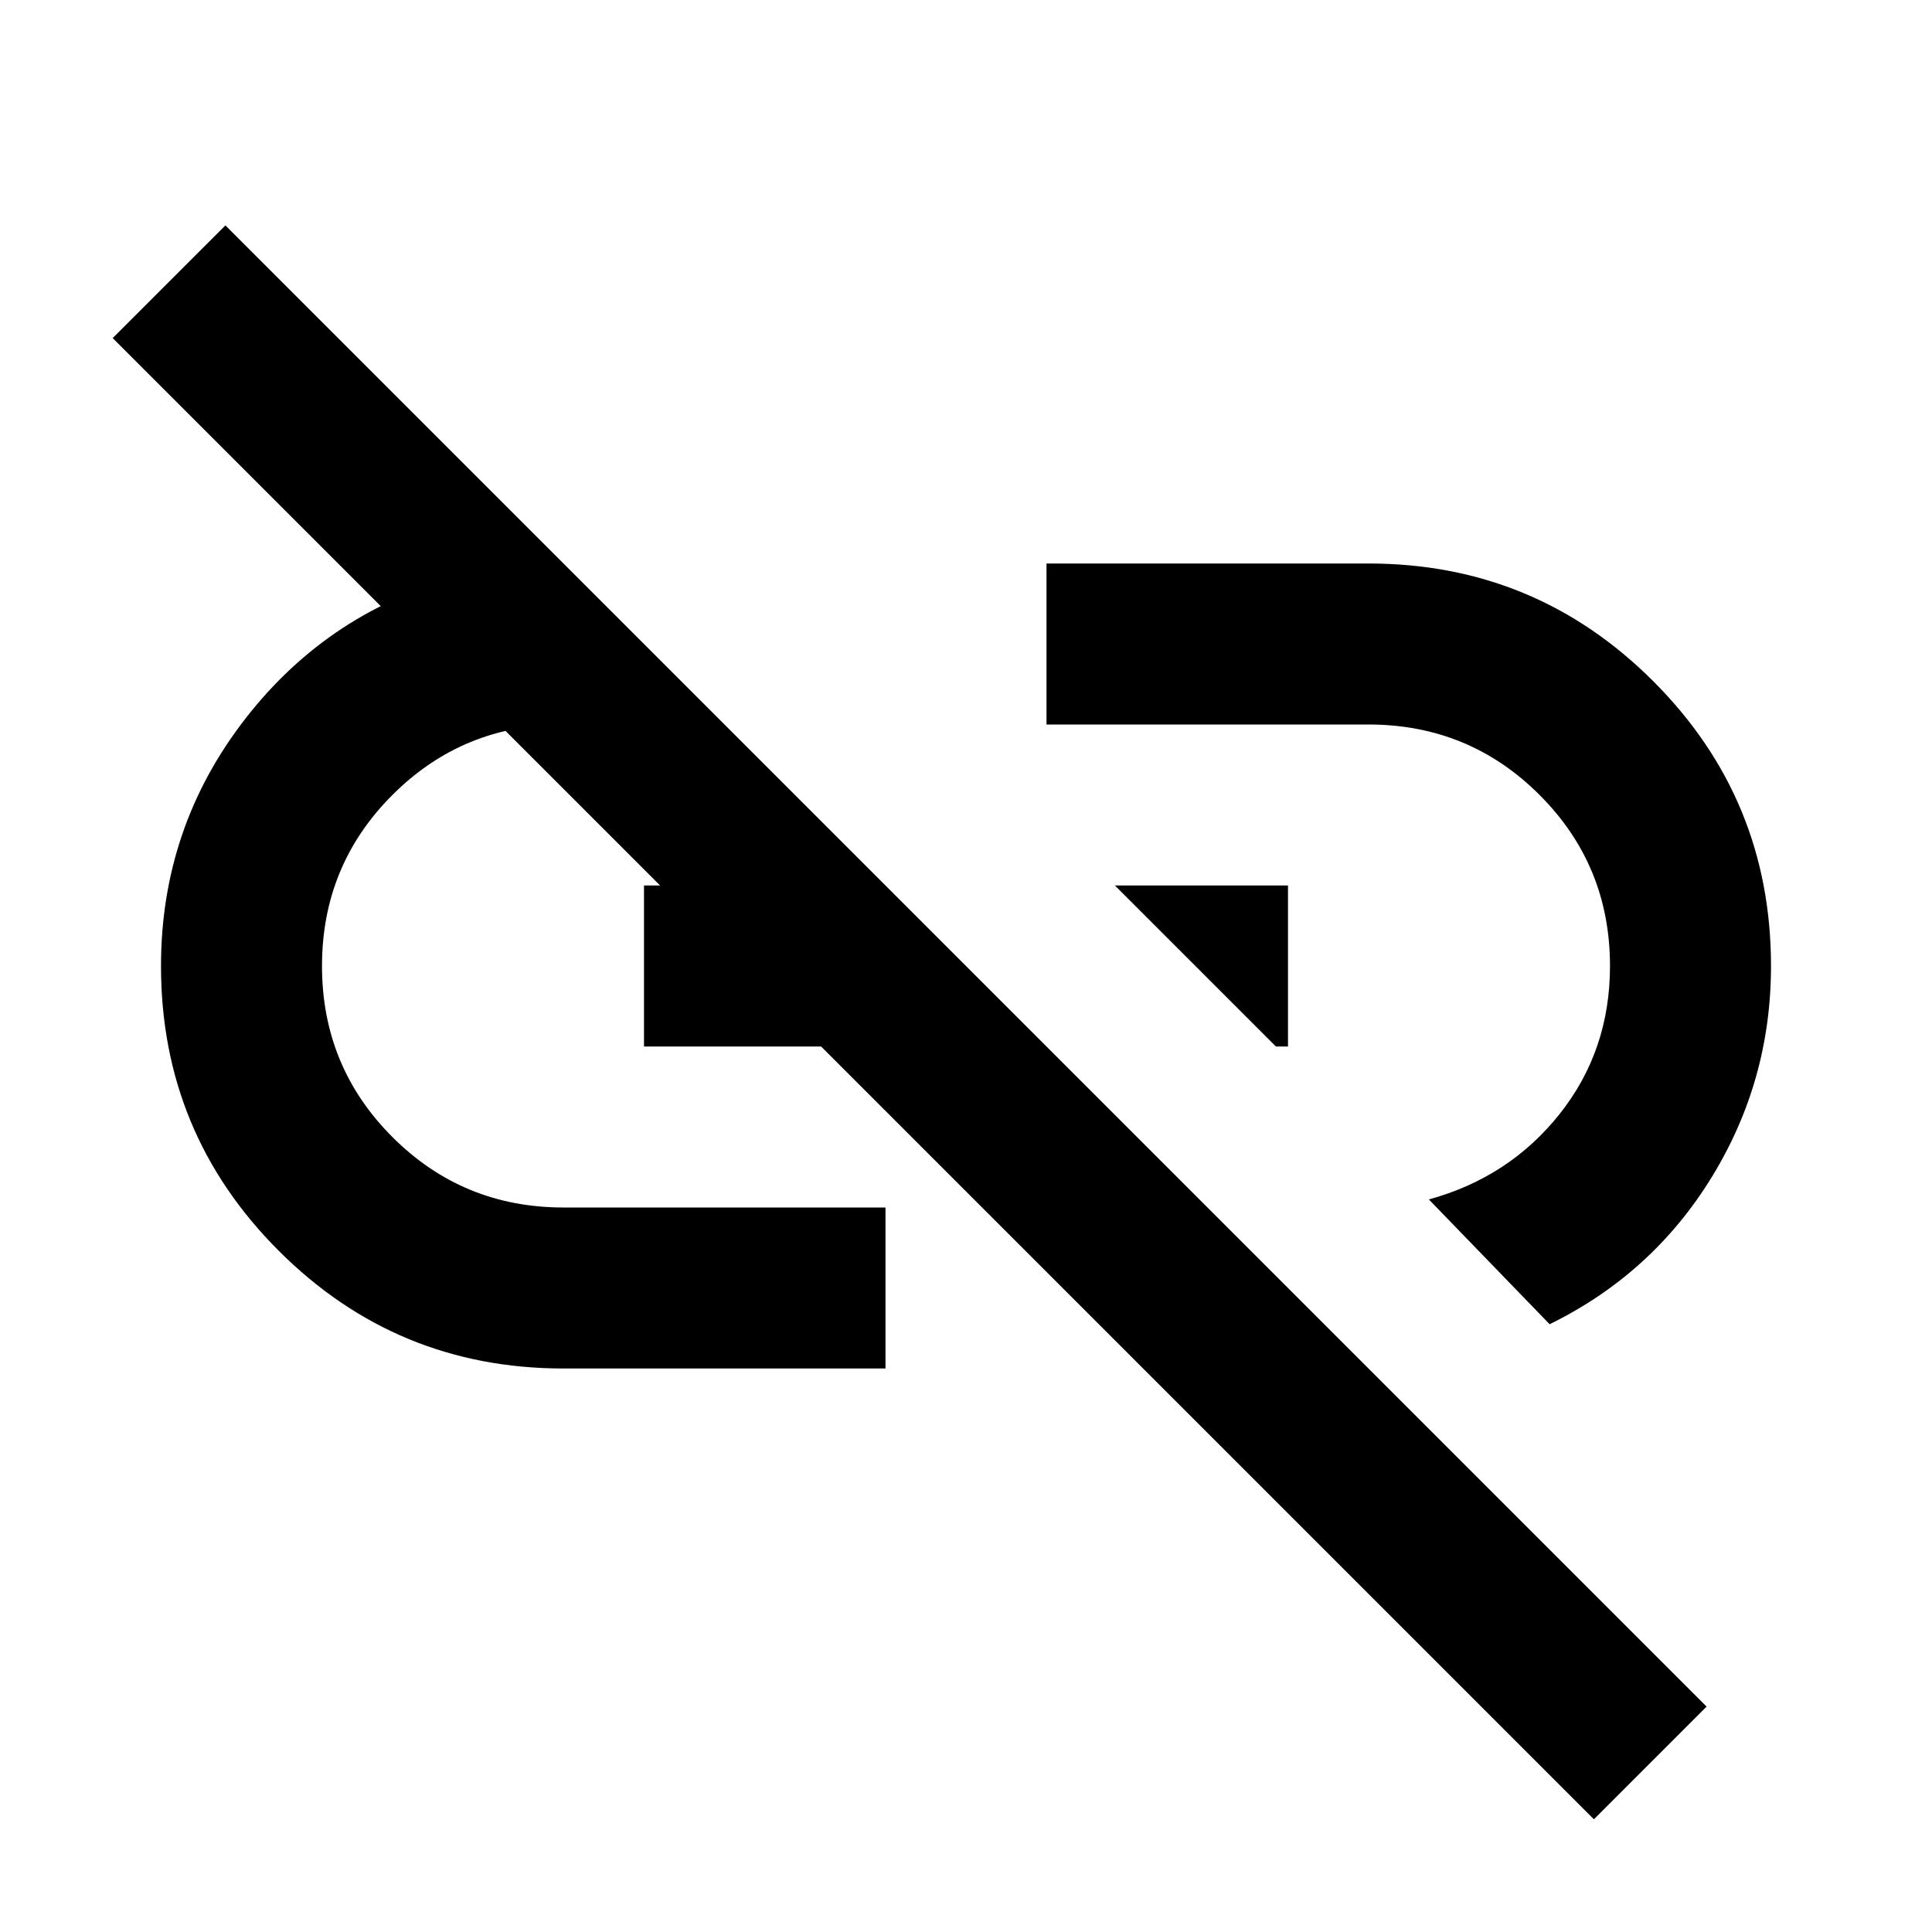
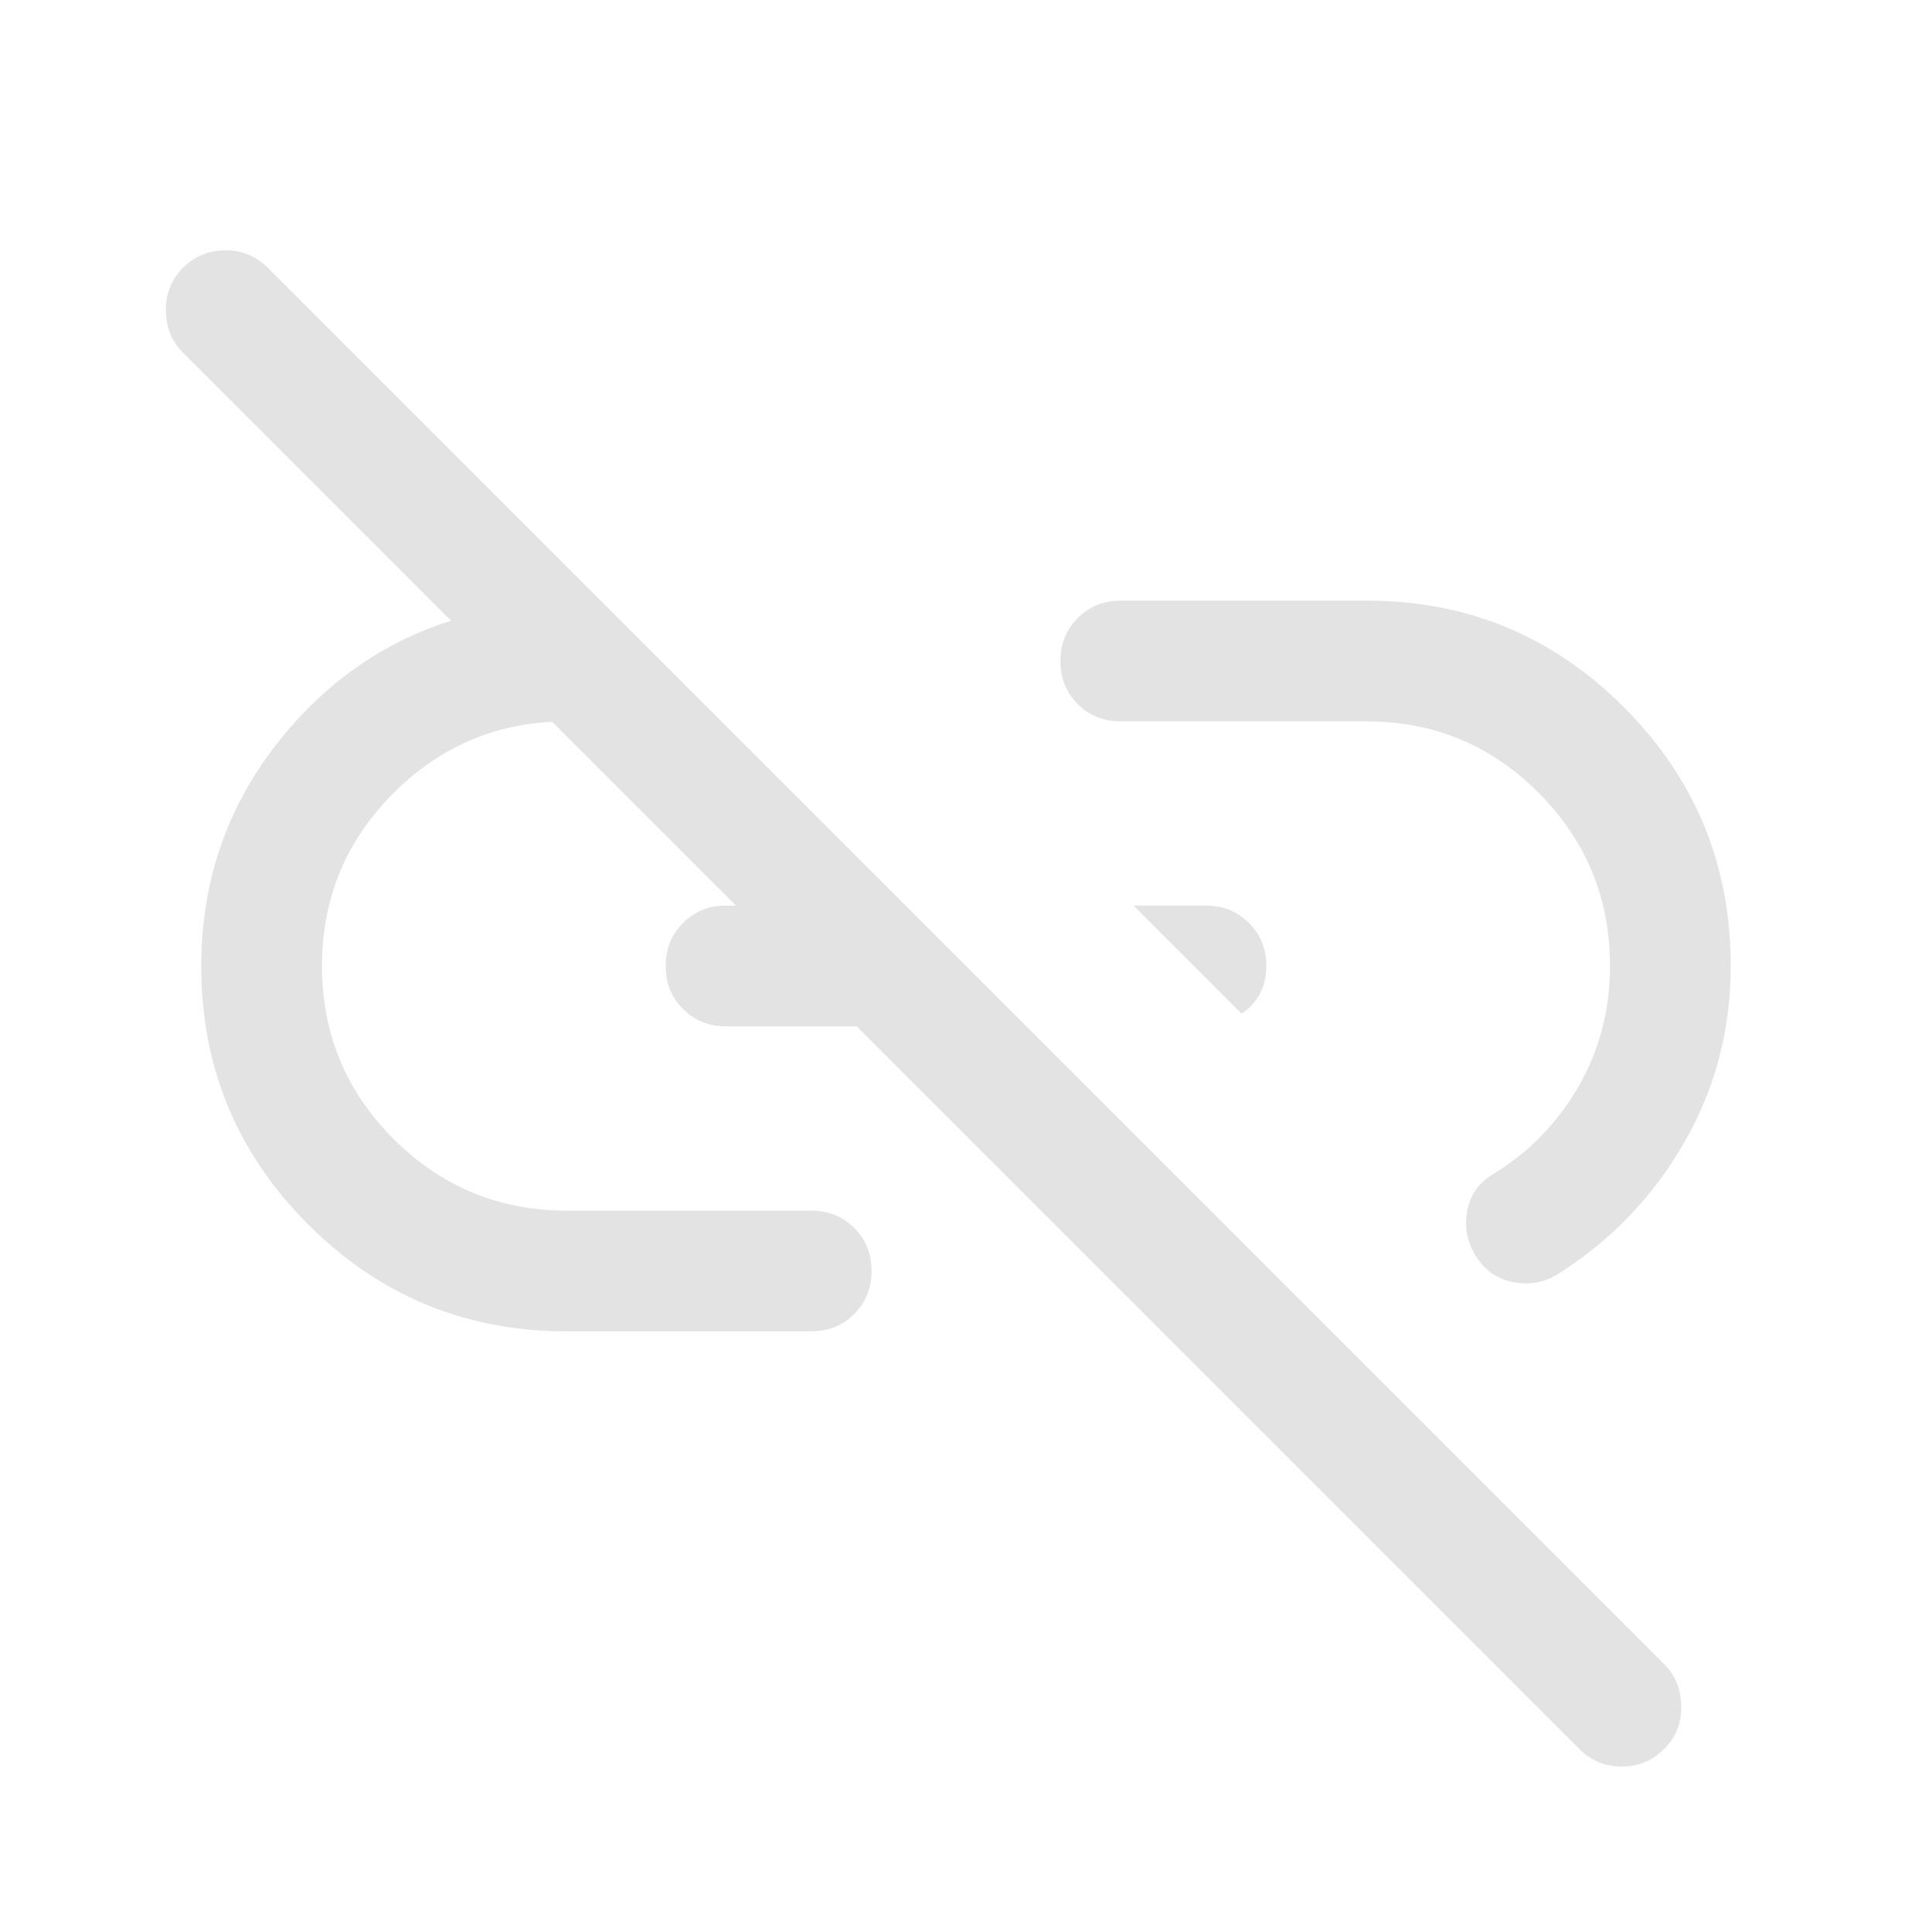
- <svg xmlns="http://www.w3.org/2000/svg" height="24" viewBox="0 -960 960 960" width="24">
-   <path d="m770-302-60-62q40-11 65-42.5t25-73.5q0-50-35-85t-85-35H520v-80h160q83 0 141.5 58.5T880-480q0 57-29.5 105T770-302ZM634-440l-80-80h86v80h-6ZM792-56 56-792l56-56 736 736-56 56ZM440-280H280q-83 0-141.5-58.5T80-480q0-69 42-123t108-71l74 74h-24q-50 0-85 35t-35 85q0 50 35 85t85 35h160v80ZM320-440v-80h65l79 80H320Z" />
+ <svg xmlns="http://www.w3.org/2000/svg" height="24px" viewBox="0 -960 960 960" width="24px" fill="#e3e3e3">
+   <path d="M616.92-456.31 563.23-510h36q12.77 0 21.38 8.62 8.62 8.61 8.62 21.38 0 7.69-3.23 13.77-3.23 6.08-9.08 9.92Zm210 365.39q-8.69 8.69-21.07 8.69-12.39 0-21.08-8.69L90.92-784.77q-8.3-8.31-8.5-20.88-.19-12.58 8.5-21.27 8.7-8.7 21.08-8.7 12.38 0 21.08 8.7l693.84 693.84q8.31 8.31 8.5 20.89.2 12.57-8.5 21.27ZM281.54-298.46q-75.31 0-128.42-53.12Q100-404.69 100-480q0-66.69 42.96-117.04 42.96-50.34 107.81-60.8H260l56.31 56.3h-34.77q-50.39 0-85.96 35.58Q160-530.38 160-480q0 50.38 35.58 85.96 35.57 35.58 85.96 35.58h121.54q12.77 0 21.38 8.61 8.62 8.62 8.62 21.39 0 12.77-8.62 21.38-8.61 8.62-21.38 8.62H281.54ZM360.77-450q-12.77 0-21.38-8.62-8.62-8.61-8.62-21.38t8.62-21.38Q348-510 360.77-510h47.69l59 60H360.77Zm372.69 114.31q-6.69-10.54-4.38-22.69 2.3-12.16 13.23-18.47 26.46-16.23 42.07-43.34Q800-447.31 800-480q0-50.38-35.38-85.96-35.39-35.58-85.39-35.58H556.92q-12.77 0-21.38-8.61-8.62-8.62-8.62-21.39 0-12.77 8.62-21.38 8.61-8.62 21.38-8.62h122.31q74.92 0 127.85 53.12Q860-555.31 860-480q0 47.46-23.08 87.65-23.08 40.2-62.31 65.12-10.53 6.69-22.5 4.38-11.96-2.3-18.65-12.84Z" />
</svg>
